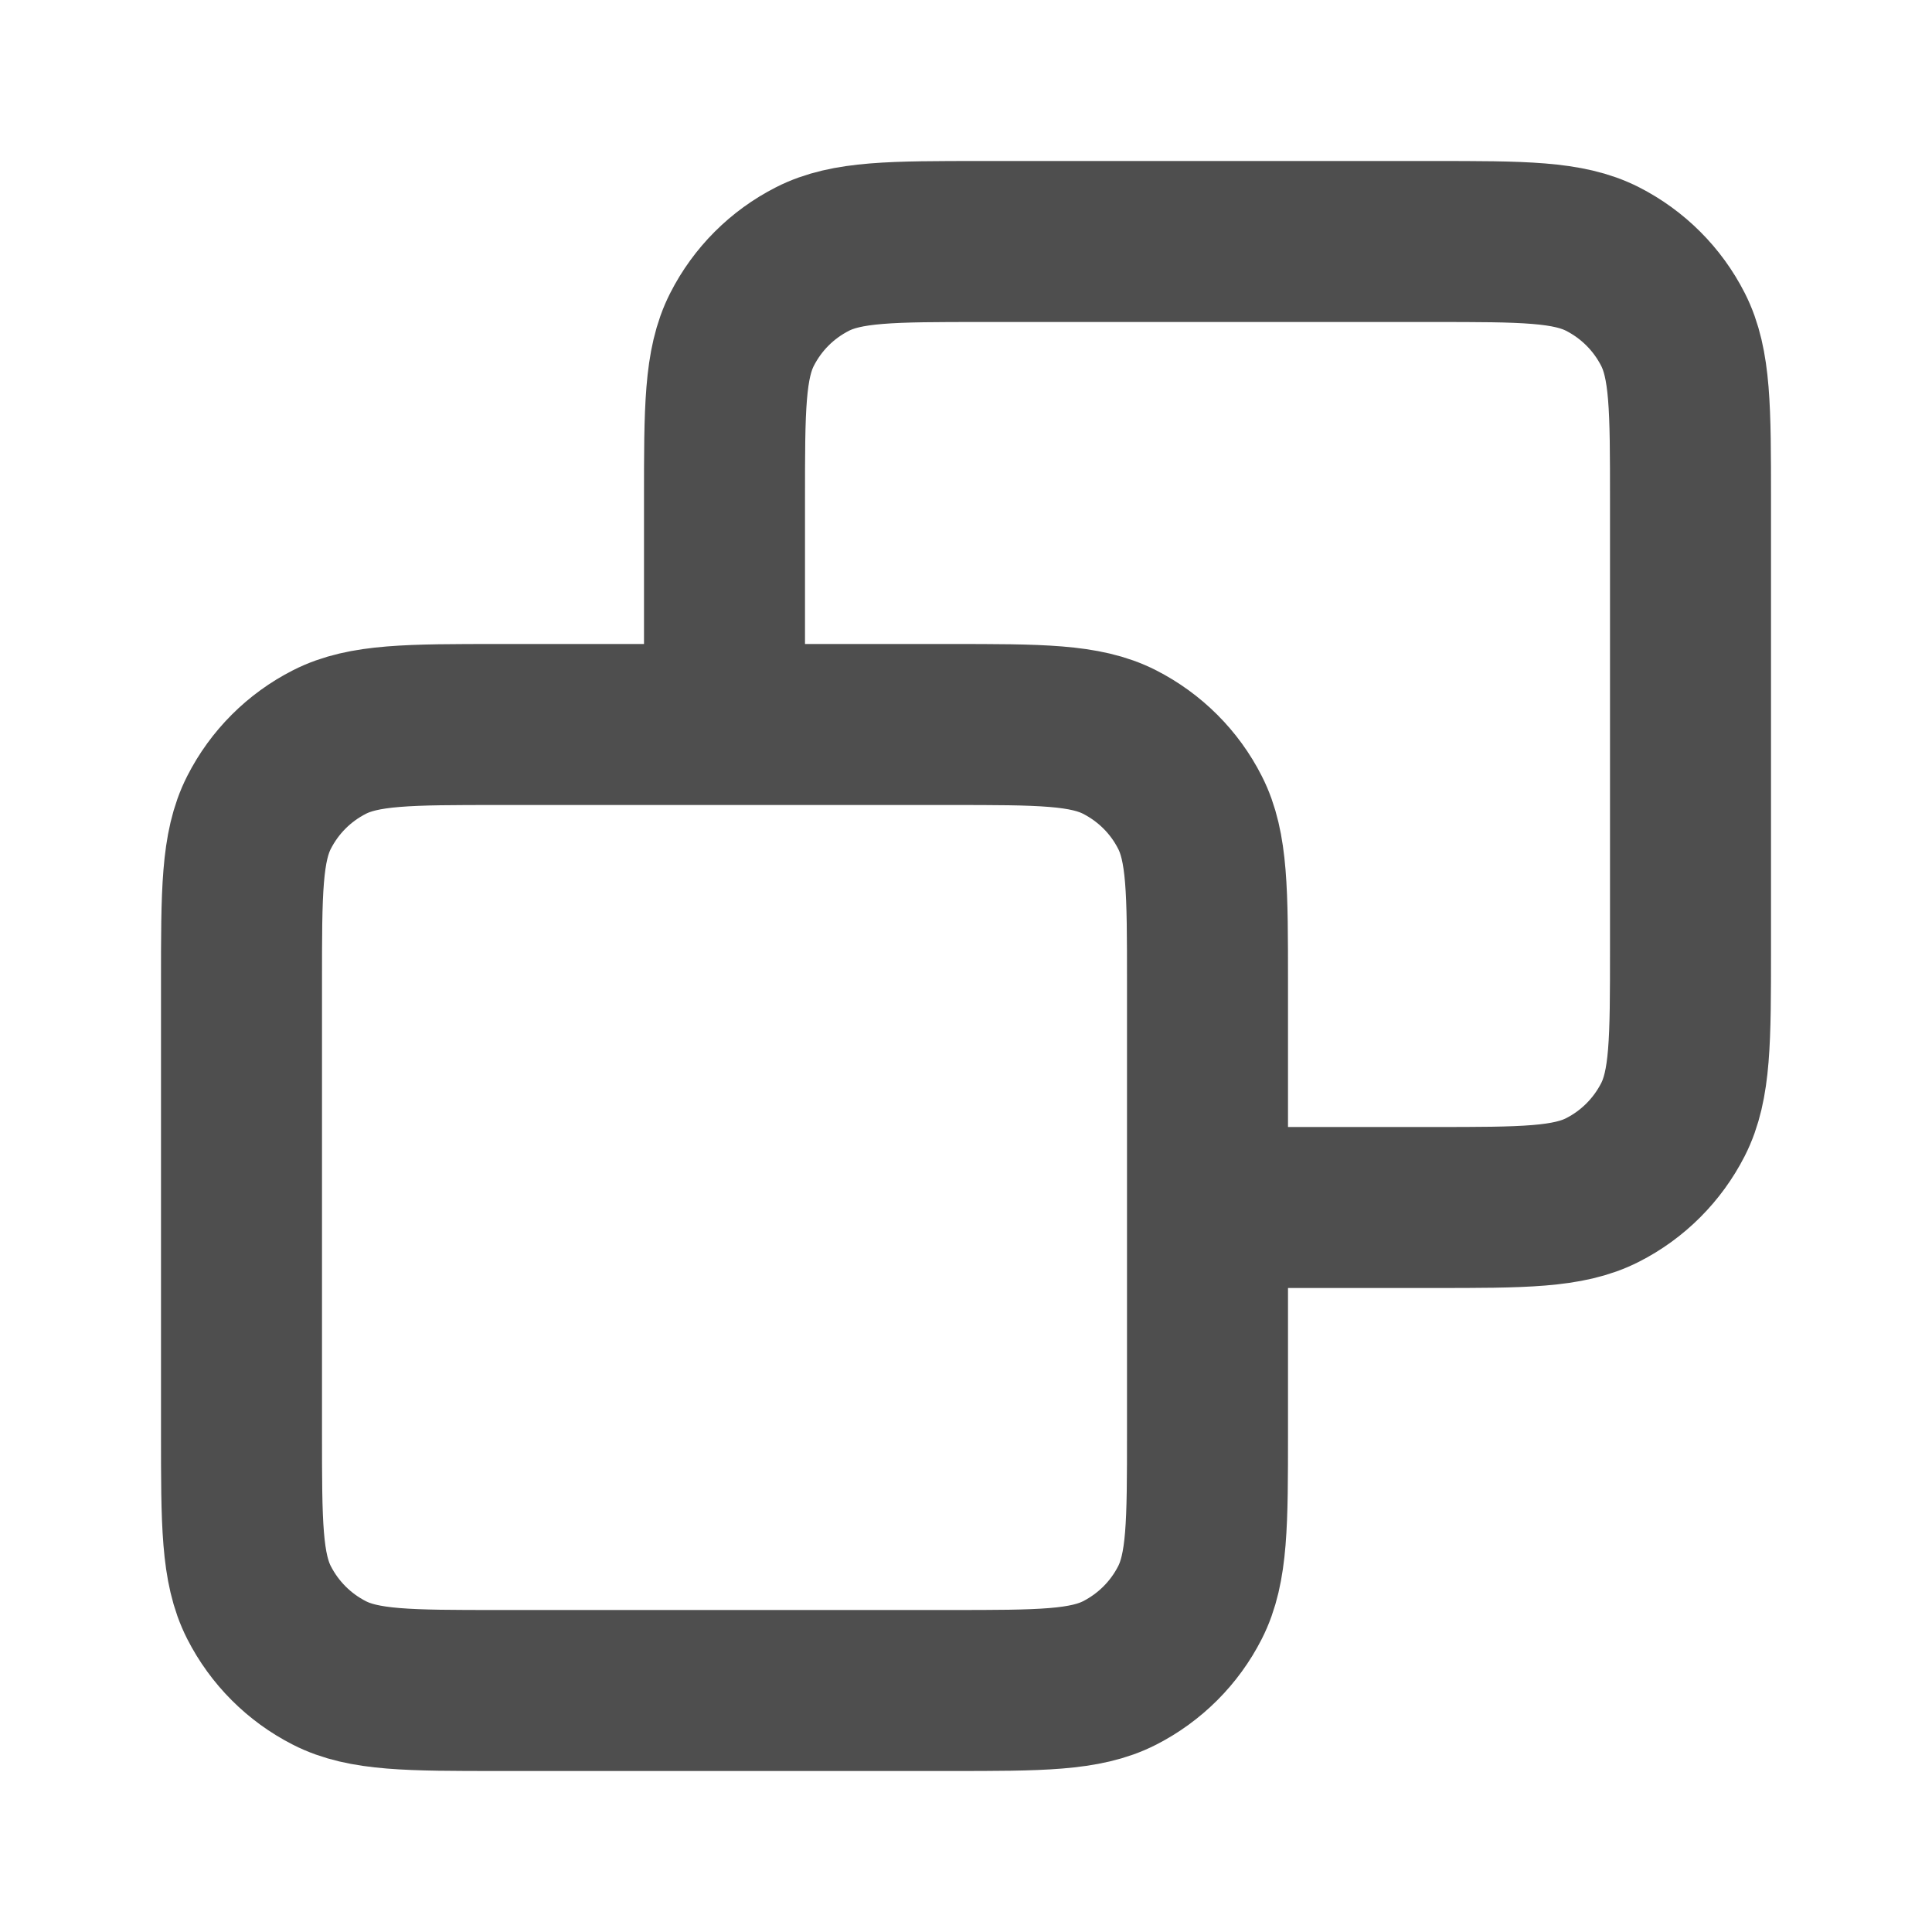
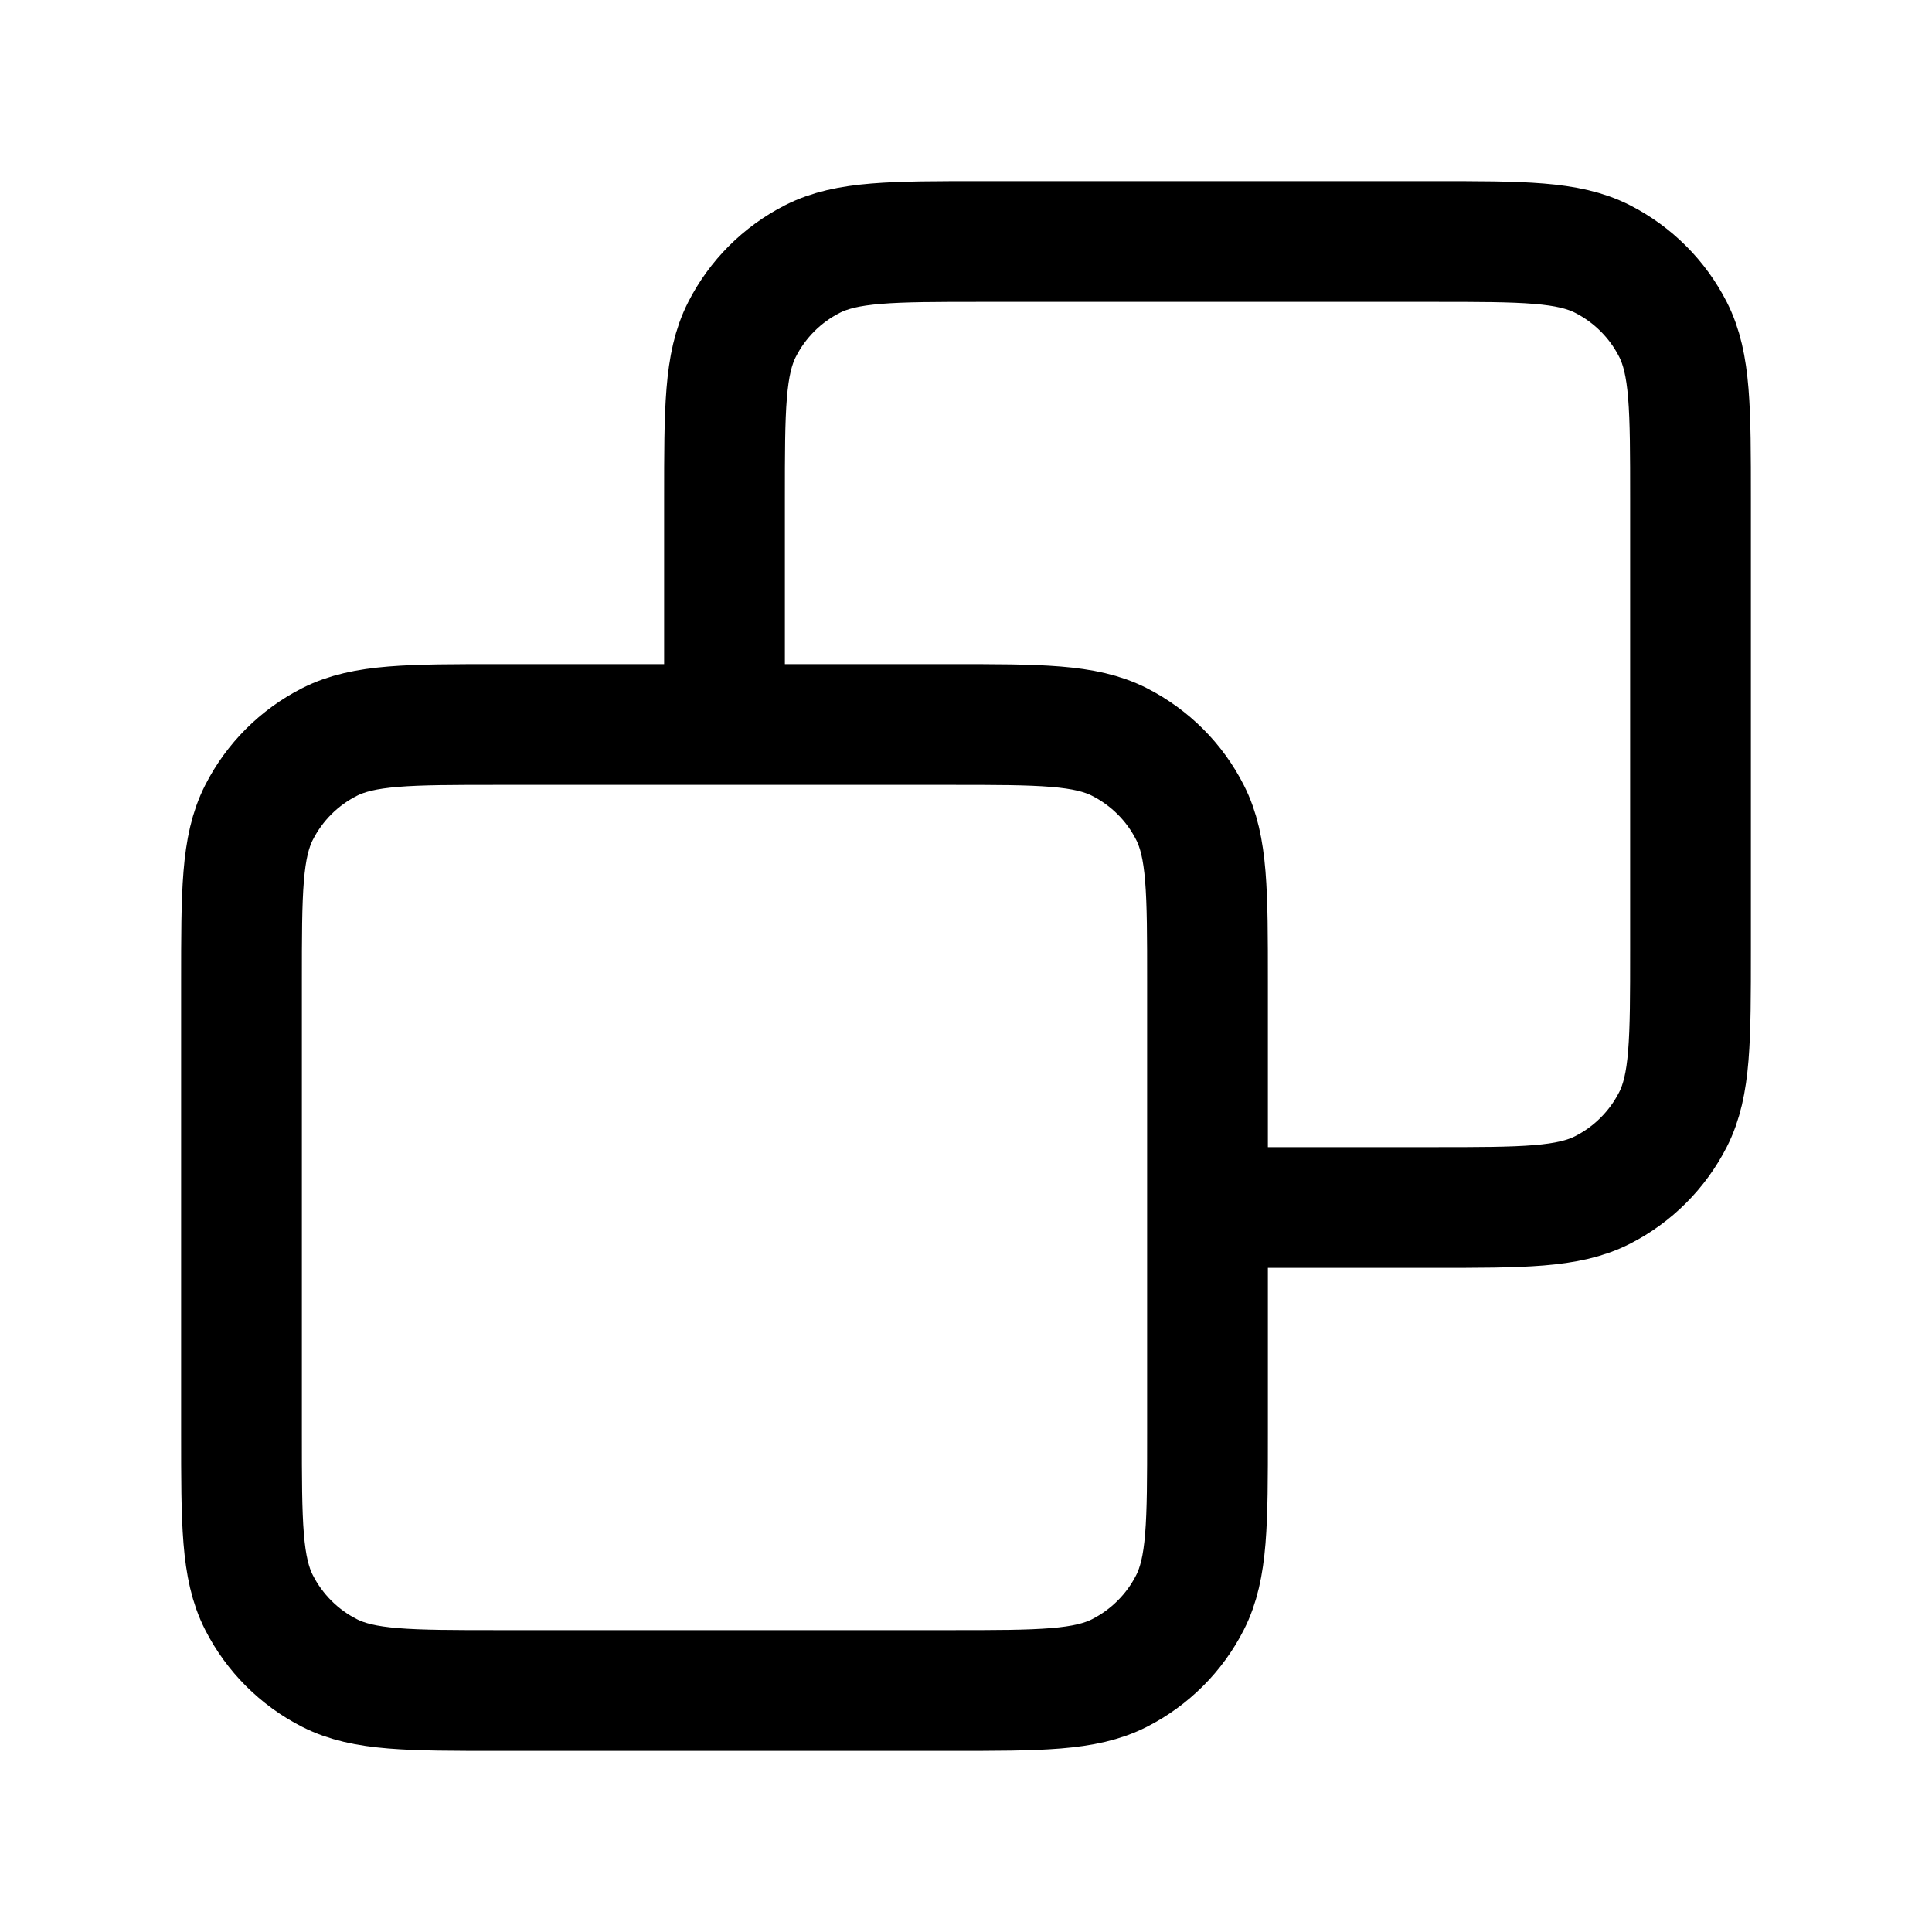
<svg xmlns="http://www.w3.org/2000/svg" width="800px" height="800px" viewBox="0 0 24 24" fill="none">
  <g id="SVGRepo_bgCarrier" stroke-width="0" />
  <g id="SVGRepo_tracerCarrier" stroke-linecap="round" stroke-linejoin="round" />
  <g id="SVGRepo_iconCarrier">
    <g id="Edit / Copy">
-       <path id="Vector" d="M9 9V6.2C9 5.08 9 4.52 9.218 4.092C9.41 3.715 9.715 3.41 10.092 3.218C10.52 3 11.08 3 12.2 3H17.8C18.92 3 19.48 3 19.908 3.218C20.284 3.41 20.59 3.715 20.782 4.092C21 4.52 21 5.08 21 6.2V11.8C21 12.92 21 13.48 20.782 13.908C20.59 14.284 20.284 14.591 19.908 14.782C19.48 15 18.921 15 17.803 15H15M9 9H6.2C5.08 9 4.52 9 4.092 9.218C3.715 9.41 3.41 9.715 3.218 10.092C3 10.52 3 11.08 3 12.2V17.8C3 18.92 3 19.48 3.218 19.908C3.41 20.284 3.715 20.59 4.092 20.782C4.519 21 5.079 21 6.197 21H11.804C12.921 21 13.48 21 13.908 20.782C14.284 20.59 14.591 20.284 14.782 19.908C15 19.48 15 18.921 15 17.803V15M9 9H11.8C12.92 9 13.48 9 13.908 9.218C14.284 9.41 14.591 9.715 14.782 10.092C15 10.519 15 11.079 15 12.197L15 15" stroke="#4E4E4E" stroke-width="2" stroke-linecap="round" stroke-linejoin="round" />
+       <path id="Vector" d="M9 9V6.2C9 5.08 9 4.52 9.218 4.092C9.41 3.715 9.715 3.41 10.092 3.218C10.52 3 11.08 3 12.2 3H17.8C18.92 3 19.48 3 19.908 3.218C20.284 3.41 20.59 3.715 20.782 4.092C21 4.52 21 5.08 21 6.2V11.8C21 12.92 21 13.48 20.782 13.908C20.59 14.284 20.284 14.591 19.908 14.782C19.48 15 18.921 15 17.803 15H15M9 9H6.2C5.08 9 4.52 9 4.092 9.218C3.715 9.41 3.41 9.715 3.218 10.092C3 10.52 3 11.08 3 12.2V17.8C3 18.92 3 19.48 3.218 19.908C3.41 20.284 3.715 20.59 4.092 20.782C4.519 21 5.079 21 6.197 21H11.804C12.921 21 13.48 21 13.908 20.782C14.284 20.59 14.591 20.284 14.782 19.908C15 19.48 15 18.921 15 17.803V15M9 9H11.8C12.92 9 13.48 9 13.908 9.218C14.284 9.41 14.591 9.715 14.782 10.092C15 10.519 15 11.079 15 12.197L15 15" stroke="currentColor" stroke-width="1.5" stroke-linecap="round" stroke-linejoin="round" />
    </g>
  </g>
</svg>
